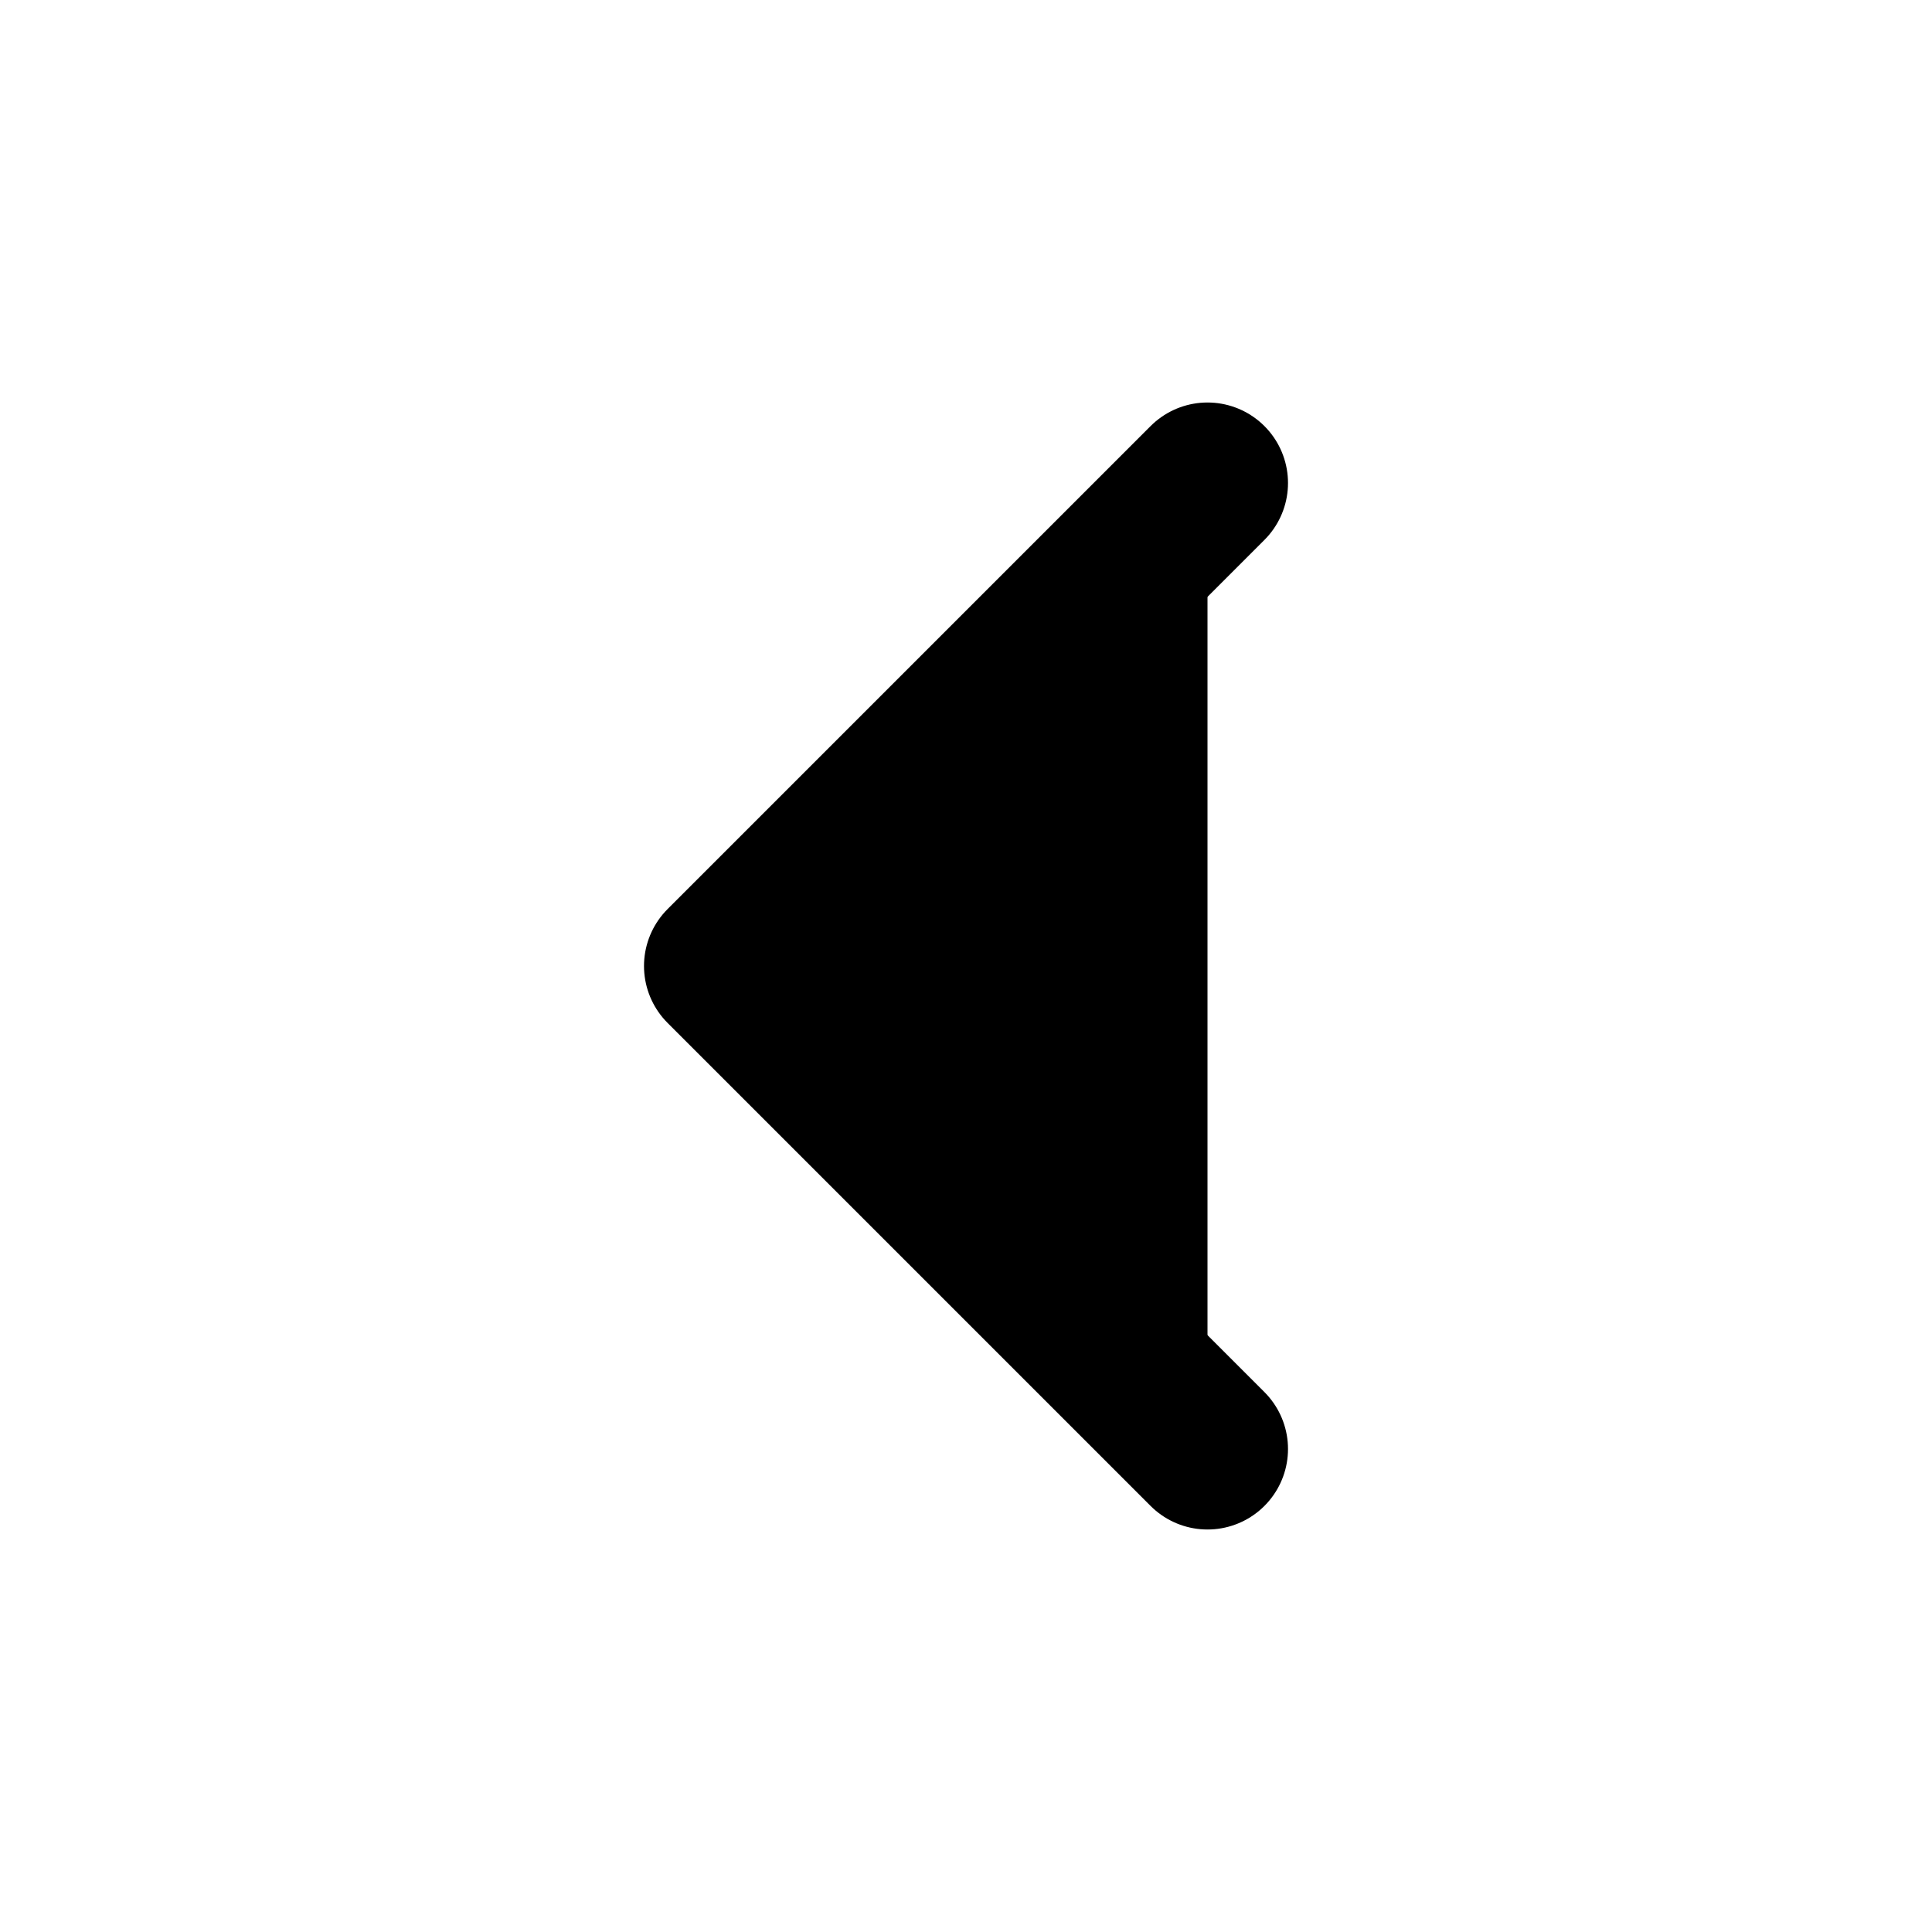
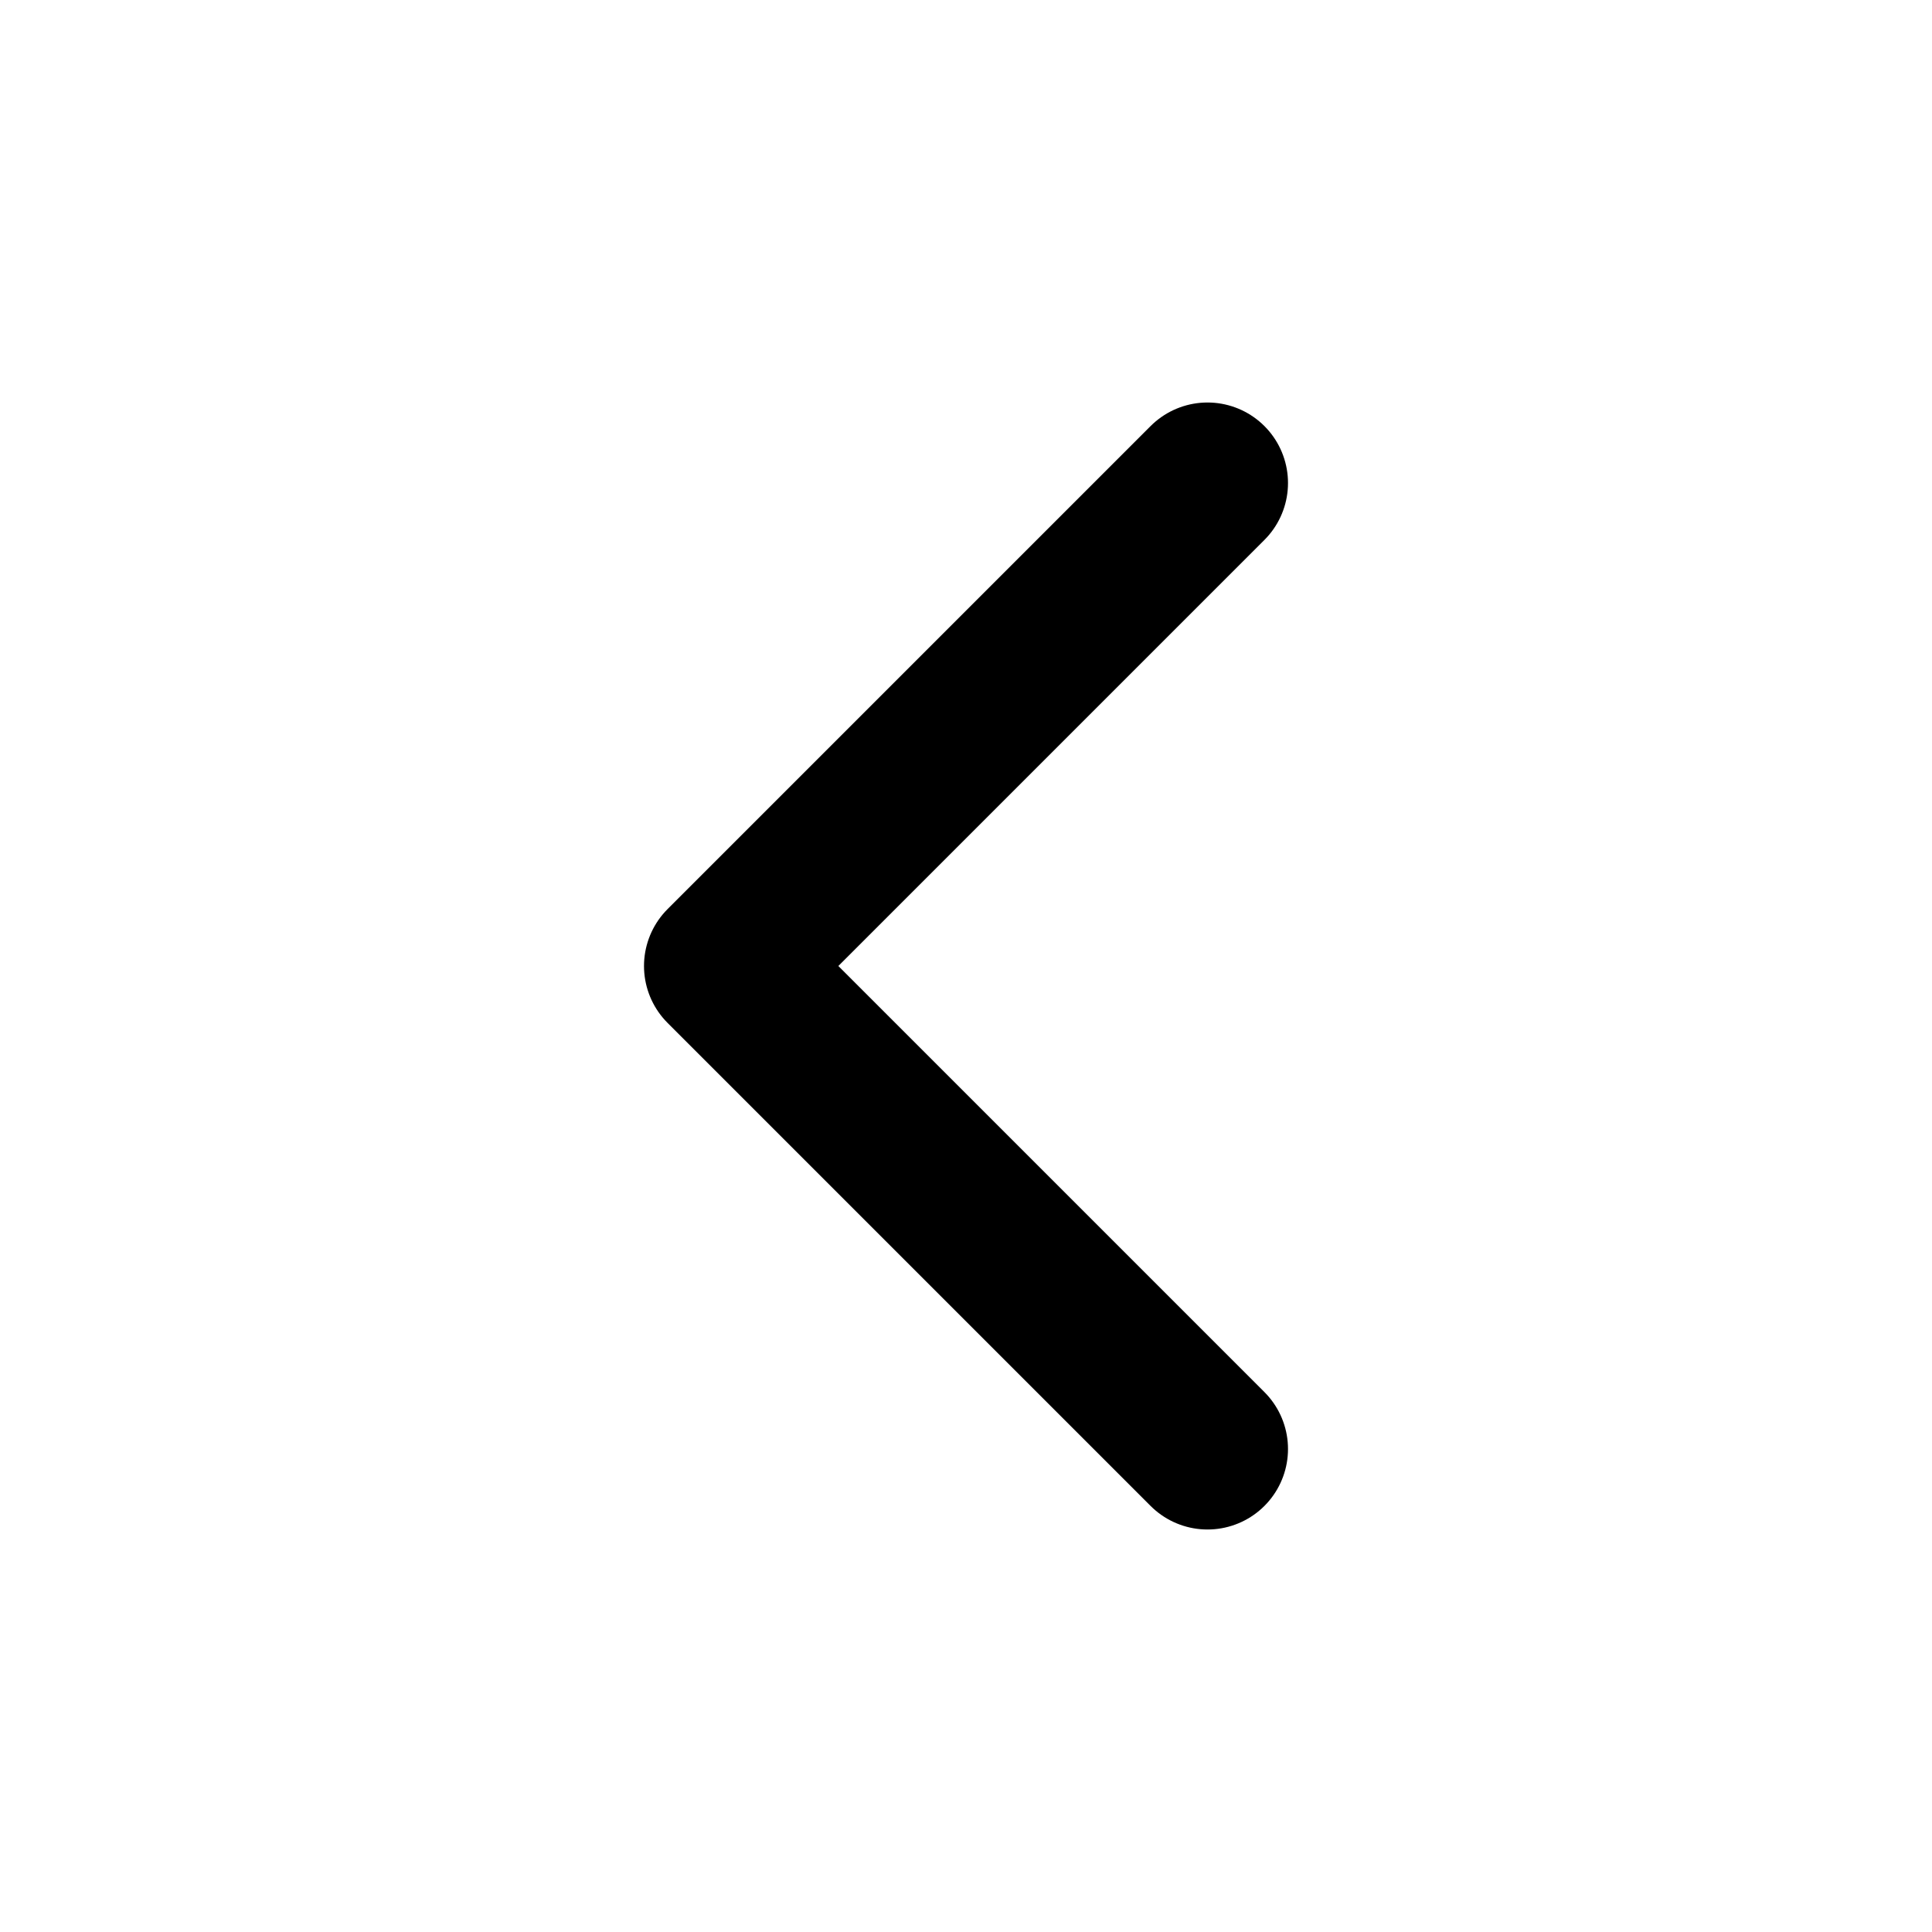
- <svg xmlns="http://www.w3.org/2000/svg" width="24" height="24" viewBox="0 0 24 24" fill="currentColor" stroke="currentColor" stroke-width="2" stroke-linecap="round" stroke-linejoin="round" class="lucide lucide-chevron-left icon-svg" aria-hidden="true" data-replit-metadata="artifacts/mockup-sandbox/src/components/mockups/icon-set/Iconografia.tsx:113:8" data-component-name="Icon" data-icon-svg="" data-icon-name="ChevronLeft">
+ <svg xmlns="http://www.w3.org/2000/svg" width="24" height="24" viewBox="0 0 24 24" fill="none" stroke="currentColor" stroke-width="2" stroke-linecap="round" stroke-linejoin="round" class="lucide lucide-chevron-left icon-svg" aria-hidden="true" data-replit-metadata="artifacts/mockup-sandbox/src/components/mockups/icon-set/Iconografia.tsx:113:8" data-component-name="Icon" data-icon-svg="" data-icon-name="ChevronLeft">
  <path d="m15 18-6-6 6-6" />
</svg>
